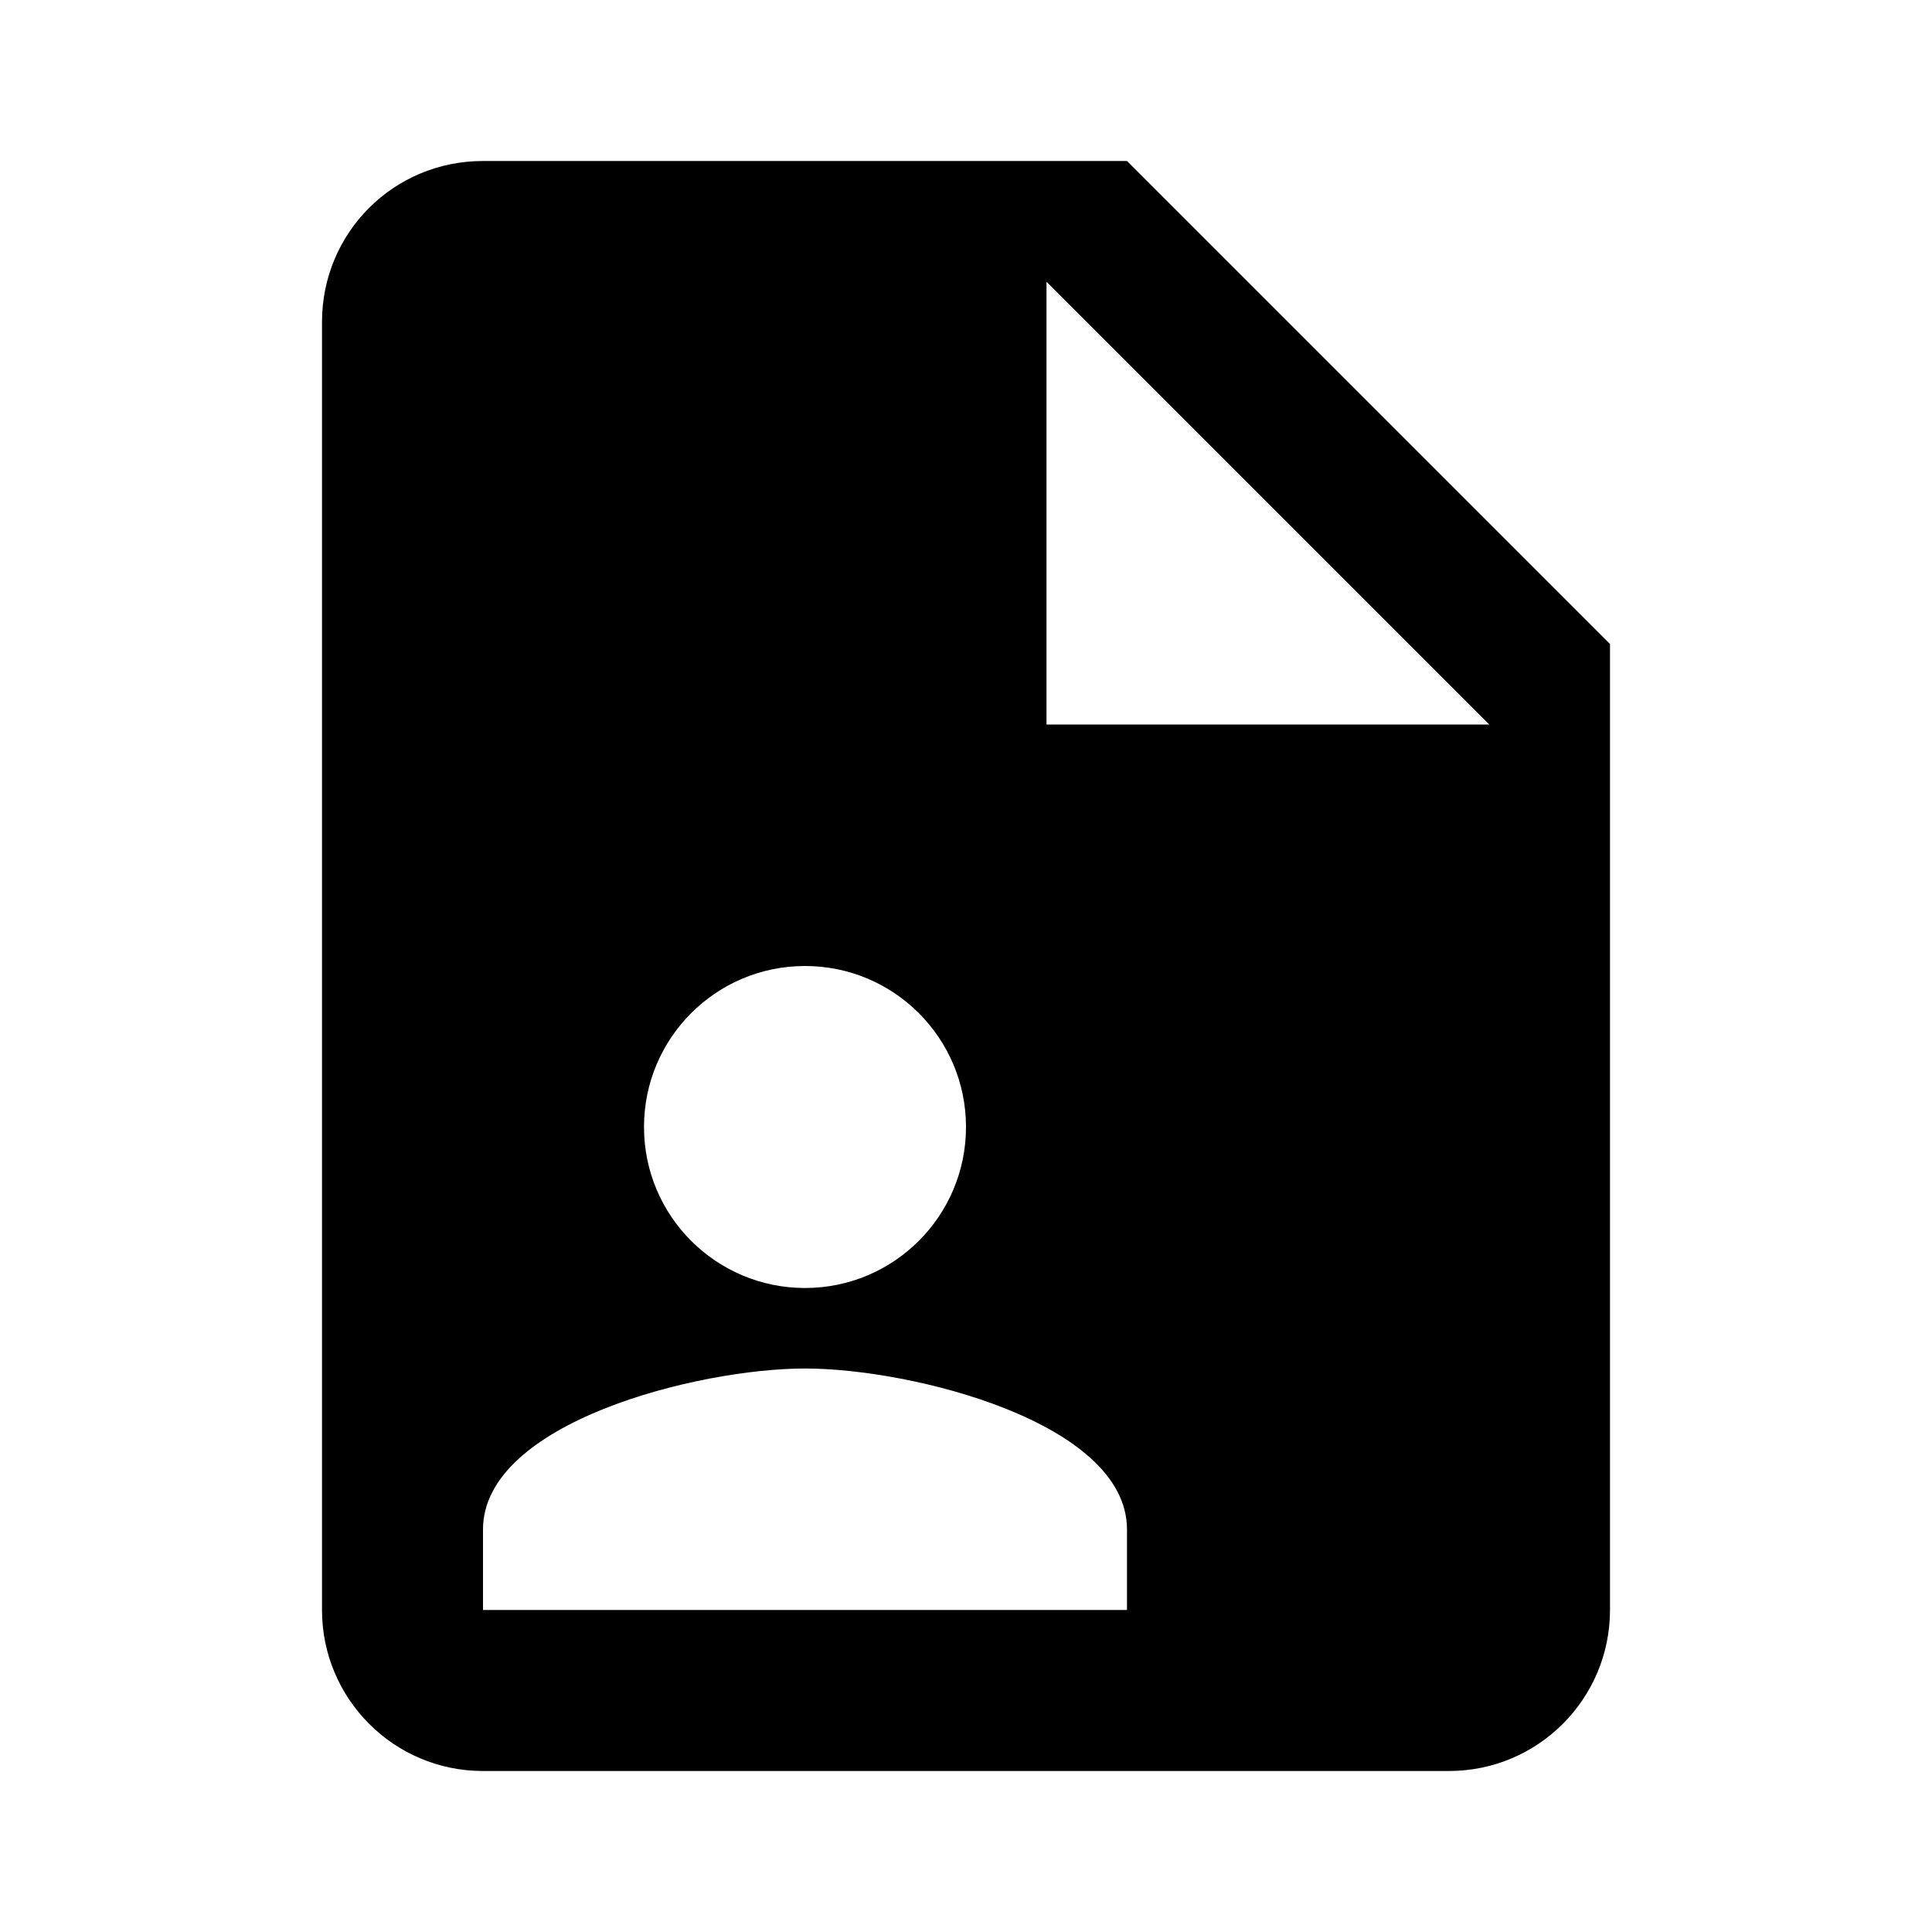
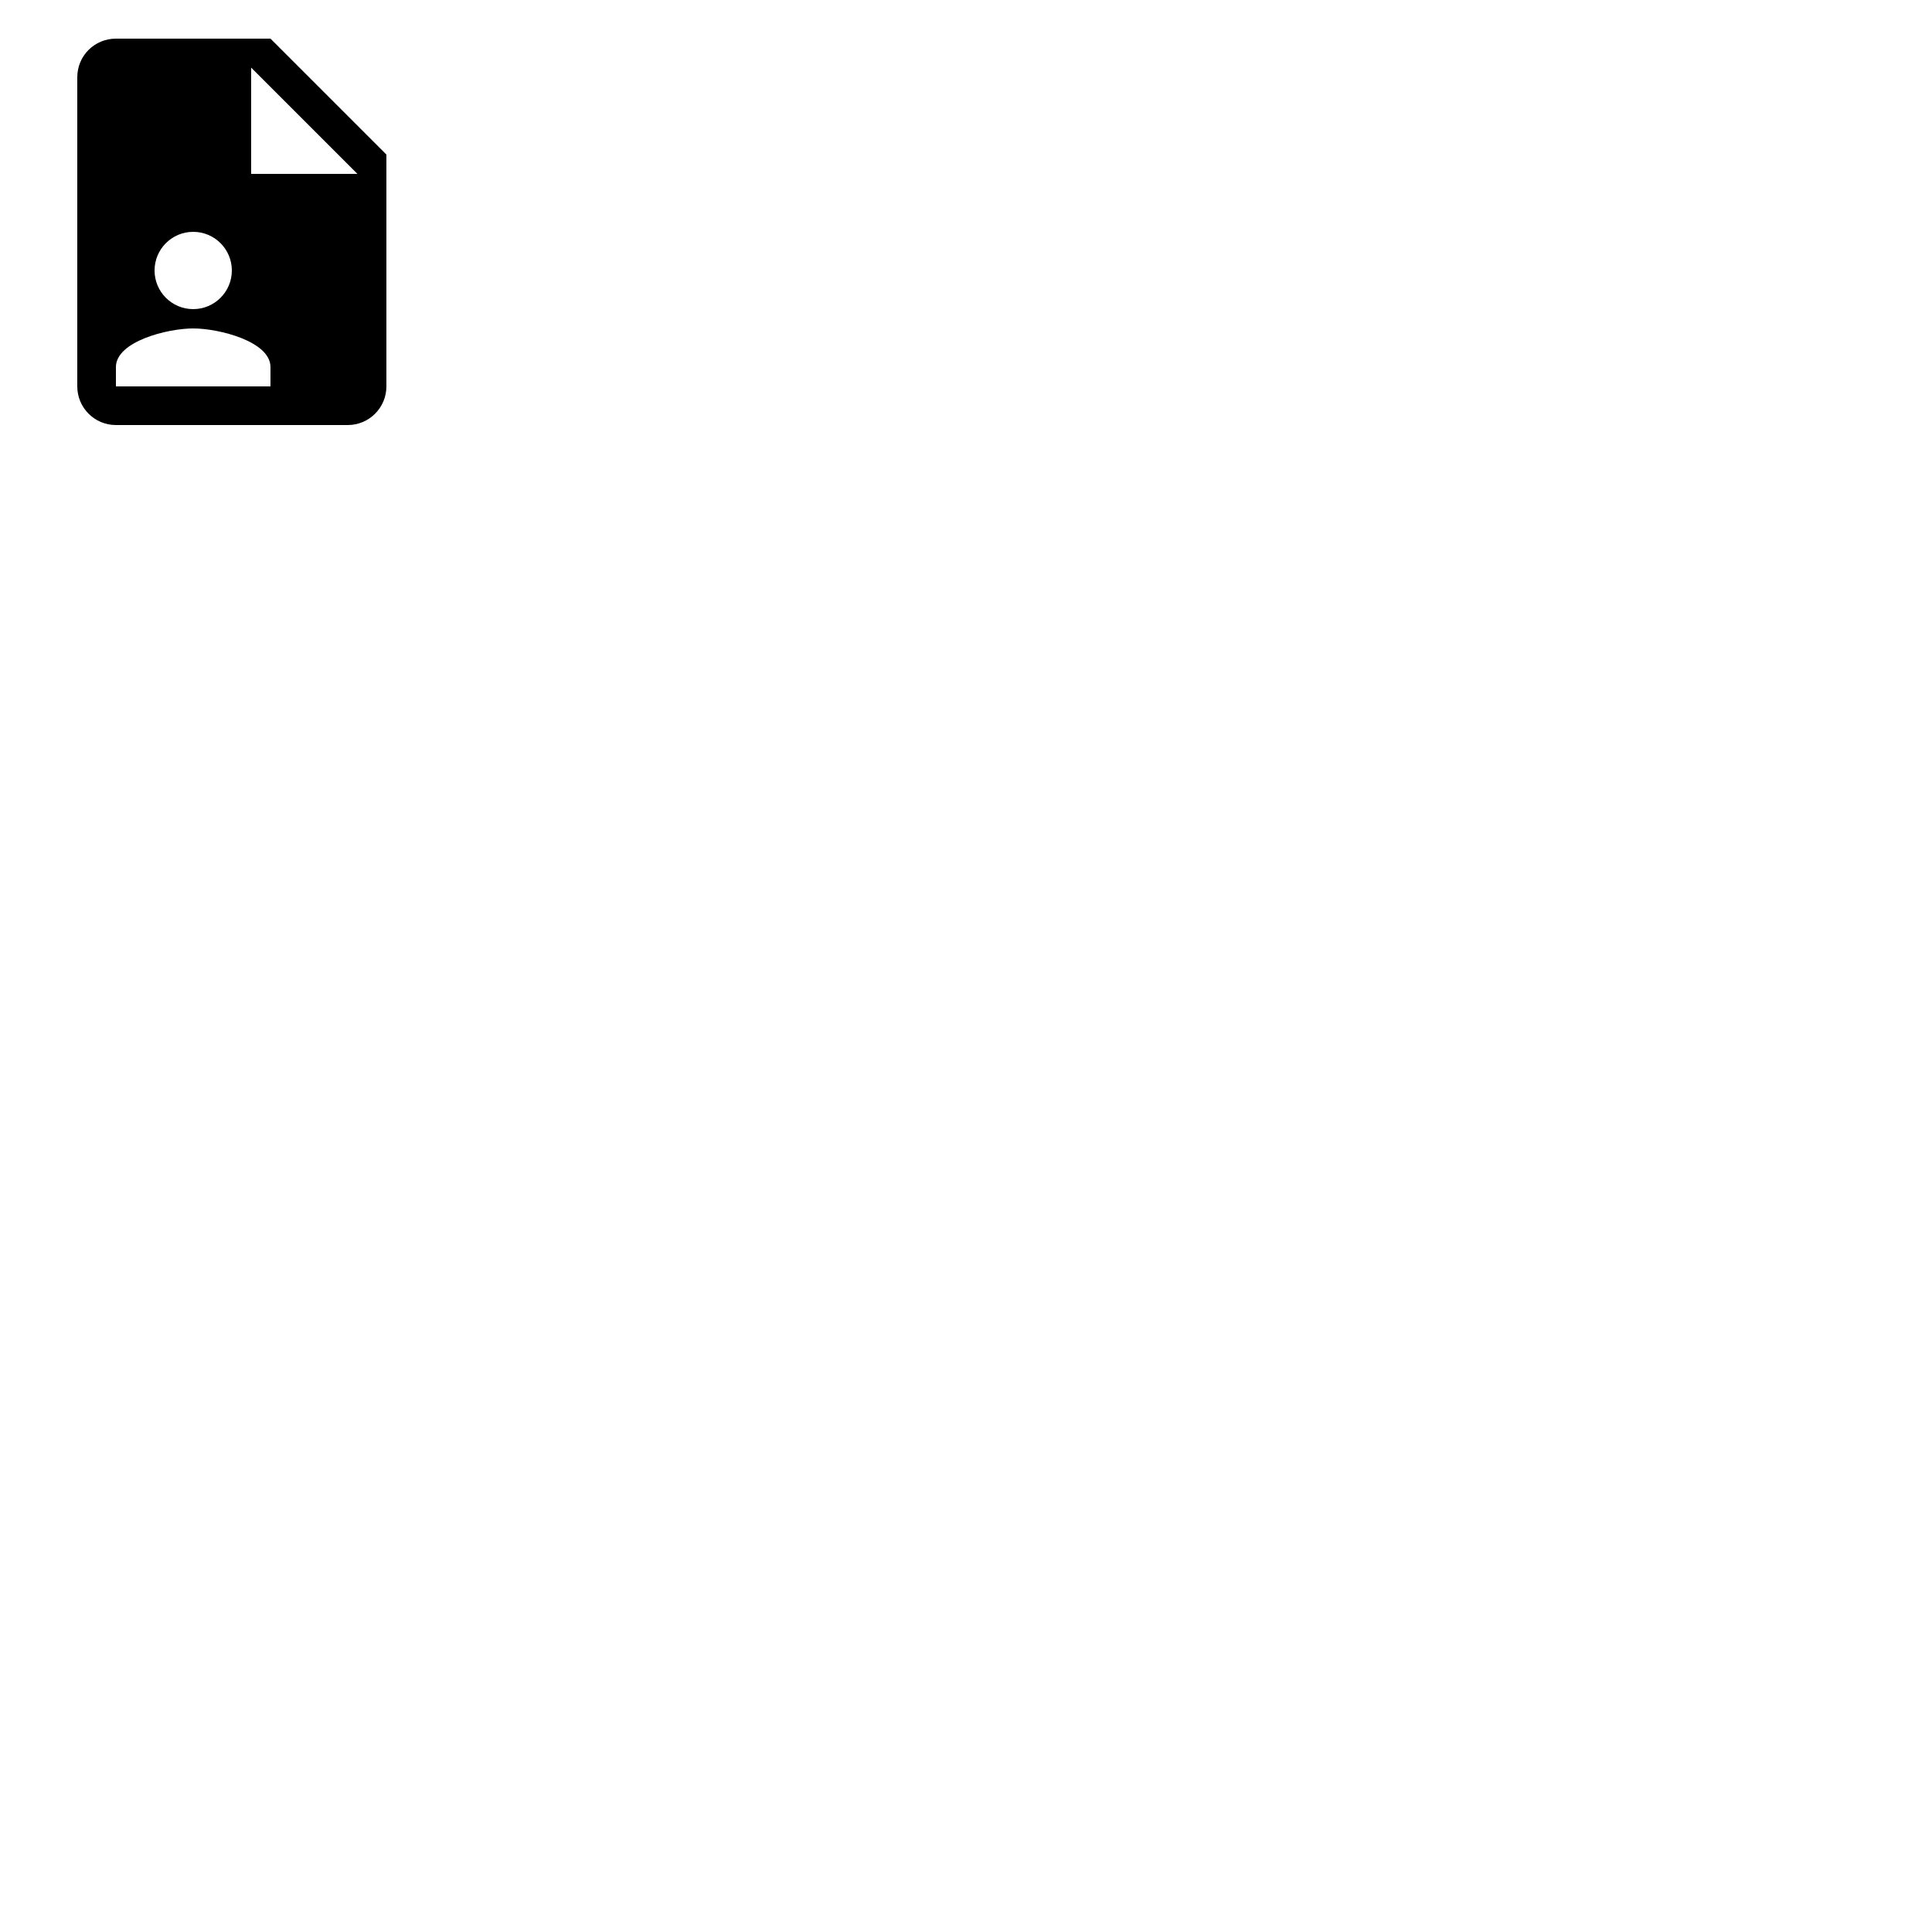
- <svg xmlns="http://www.w3.org/2000/svg" version="1.1" width="24" height="24" viewBox="0 0 24 24">
+ <svg xmlns="http://www.w3.org/2000/svg" version="1.1" width="100" height="100" viewBox="0 0 100 100">
  <path fill="#000000" d="M13,9H18.5L13,3.5V9M6,2H14L20,8V20A2,2 0 0,1 18,22H6C4.89,22 4,21.1 4,20V4C4,2.89 4.89,2 6,2M14,20V19C14,17.67 11.33,17 10,17C8.67,17 6,17.67 6,19V20H14M10,12A2,2 0 0,0 8,14A2,2 0 0,0 10,16A2,2 0 0,0 12,14A2,2 0 0,0 10,12Z" />
</svg>
